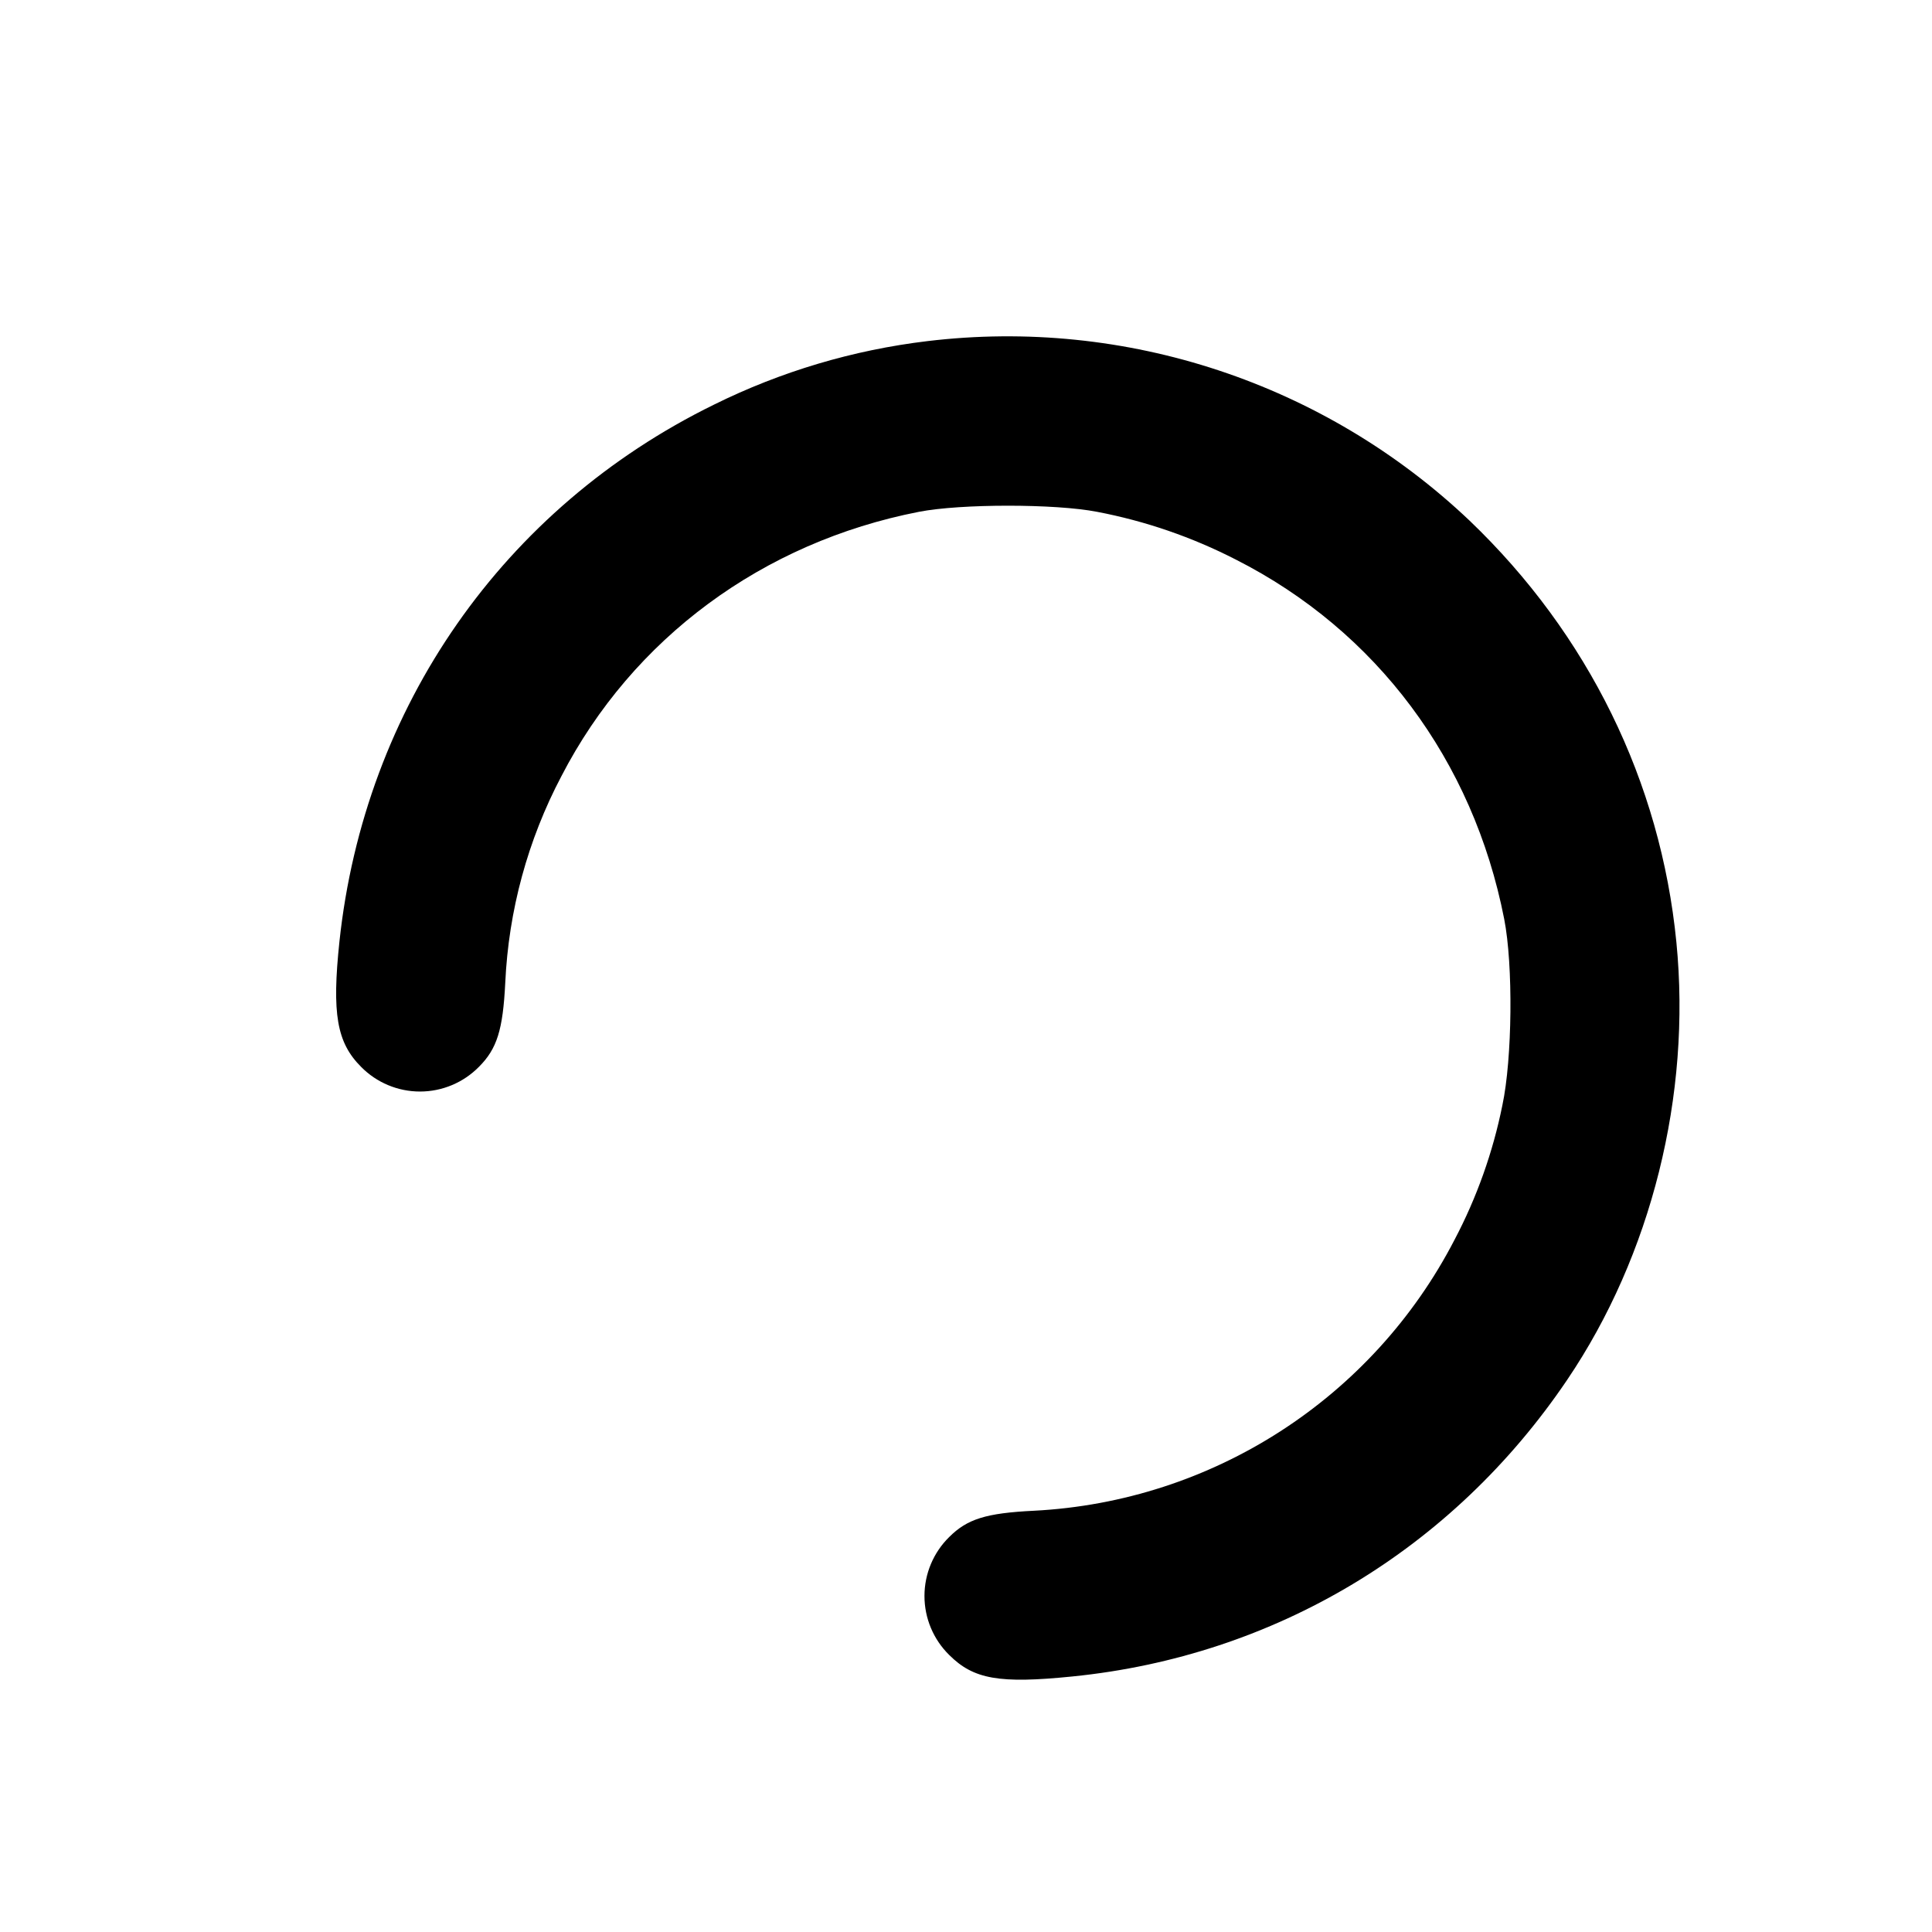
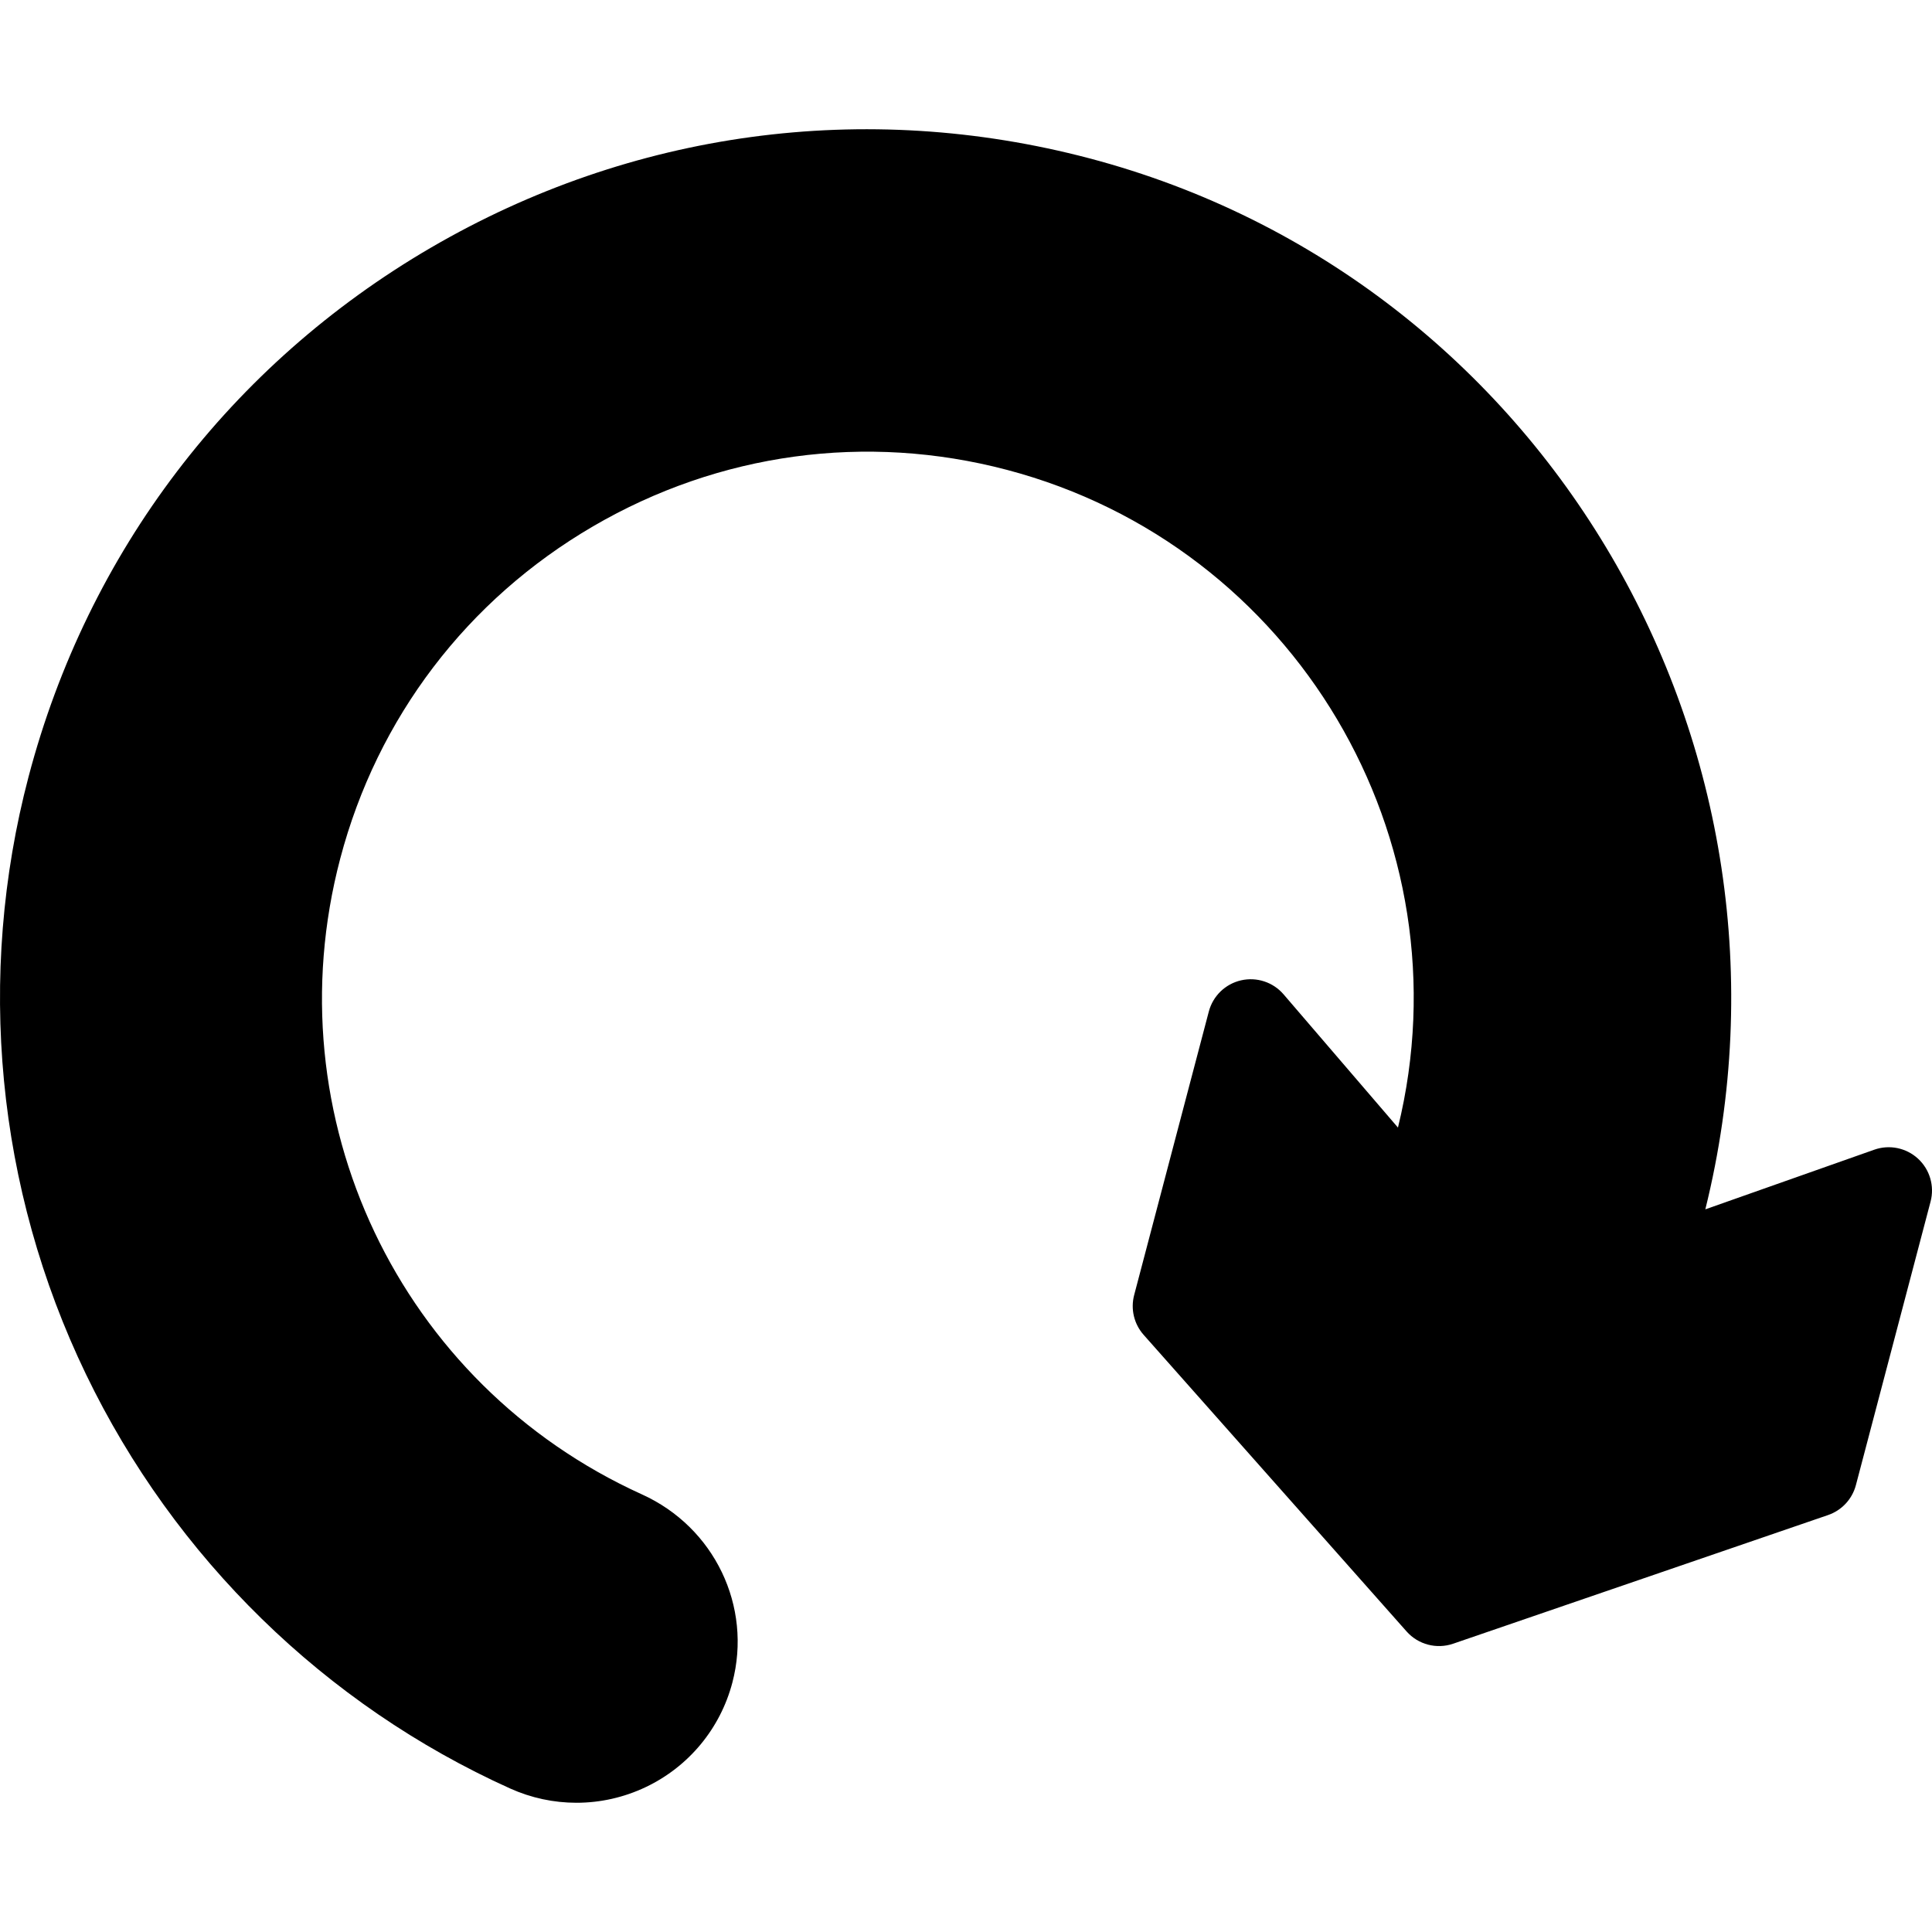
- <svg xmlns="http://www.w3.org/2000/svg" viewBox="0 0 23 23">
-   <path d="M11.04 4.061a7.823 7.823 0 0 0-2.54.756c-2.507 1.229-4.161 3.6-4.459 6.391-.091.861-.032 1.203.258 1.493a.984.984 0 0 0 1.403-.001c.215-.215.285-.439.313-1.001a5.848 5.848 0 0 1 .669-2.46C7.531 7.6 9.079 6.456 10.94 6.093c.499-.097 1.621-.097 2.12 0a6.132 6.132 0 0 1 1.653.569c1.674.849 2.824 2.39 3.194 4.278.108.55.097 1.663-.022 2.22a5.963 5.963 0 0 1-.569 1.599 5.983 5.983 0 0 1-5.007 3.226c-.57.028-.794.098-1.009.313a.984.984 0 0 0-.001 1.403c.291.291.597.345 1.467.257 2.408-.242 4.524-1.51 5.89-3.53 1.004-1.484 1.48-3.391 1.301-5.211-.188-1.911-1.05-3.667-2.461-5.018a7.993 7.993 0 0 0-6.456-2.138" fill-rule="evenodd" />
+ <svg xmlns="http://www.w3.org/2000/svg" version="1.1" id="Layer_1" x="0px" y="0px" viewBox="0 0 296.999 296.999" style="enable-background:new 0 0 296.999 296.999;" xml:space="preserve">
+   <g>
+     <g>
+       <path d="M294.853,178.121c-1.814-1.671-4.404-2.203-6.729-1.382l-25.97,9.168c17.558-70.878-24.569-143.07-94.69-161.569    c-34.475-9.094-70.423-4.215-101.225,13.737C35.438,56.028,13.475,84.901,4.397,119.377c-8.083,30.698-4.951,63.329,8.819,91.883    c13.616,28.234,36.767,50.846,65.186,63.669c3.256,1.47,6.737,2.203,10.214,2.203c3.647,0,7.293-0.807,10.672-2.418    c6.59-3.141,11.435-8.99,13.293-16.047c3.086-11.721-2.756-23.89-13.893-28.937c-37.335-16.923-56.844-58.027-46.387-97.737    c5.7-21.65,19.508-39.794,38.878-51.089c19.372-11.295,41.963-14.378,63.611-8.675c44.273,11.659,70.99,56.813,60.113,101.108    l-17.584-20.48c-1.612-1.878-4.135-2.705-6.544-2.152c-2.412,0.555-4.318,2.401-4.948,4.794l-11.478,43.588    c-0.566,2.153-0.02,4.447,1.457,6.112l40.428,45.603c1.785,2.012,4.604,2.752,7.144,1.882l57.644-19.78    c2.106-0.723,3.711-2.45,4.279-4.603l11.479-43.587C297.408,182.329,296.667,179.792,294.853,178.121z" />
+     </g>
+   </g>
+   <g>
+ </g>
+   <g>
+ </g>
+   <g>
+ </g>
+   <g>
+ </g>
+   <g>
+ </g>
+   <g>
+ </g>
+   <g>
+ </g>
+   <g>
+ </g>
+   <g>
+ </g>
+   <g>
+ </g>
+   <g>
+ </g>
+   <g>
+ </g>
+   <g>
+ </g>
+   <g>
+ </g>
+   <g>
+ </g>
</svg>
